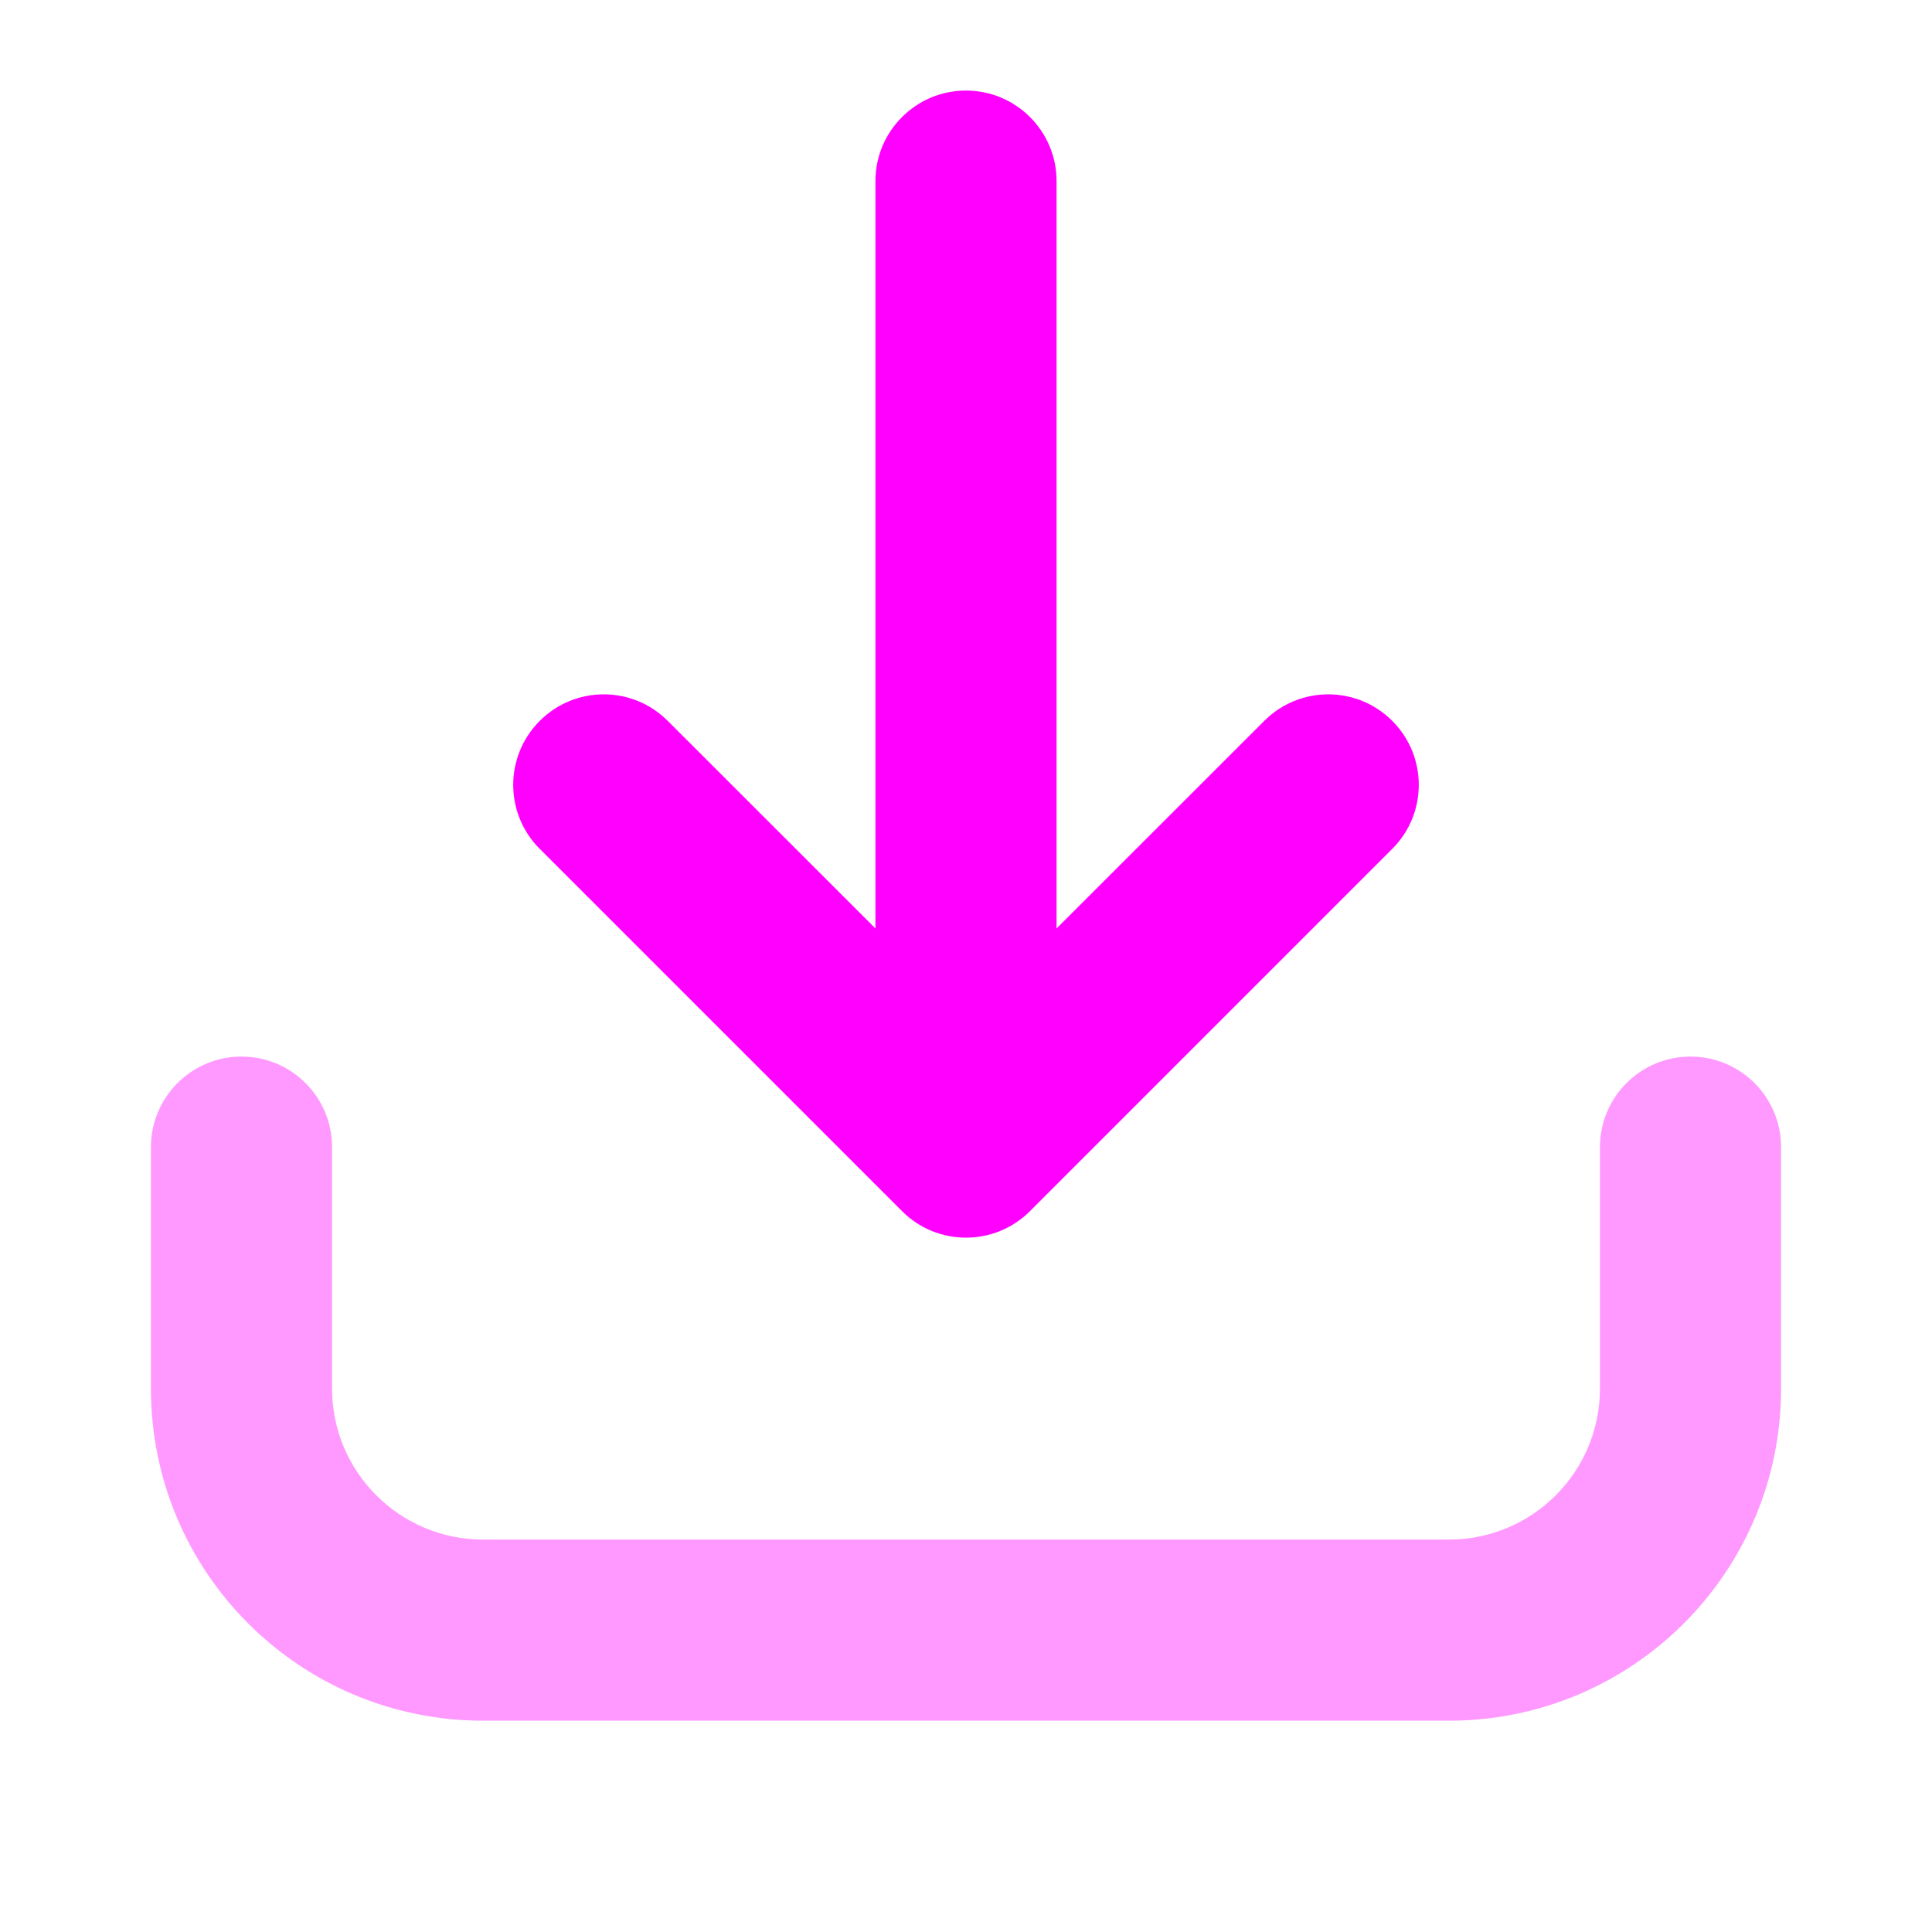
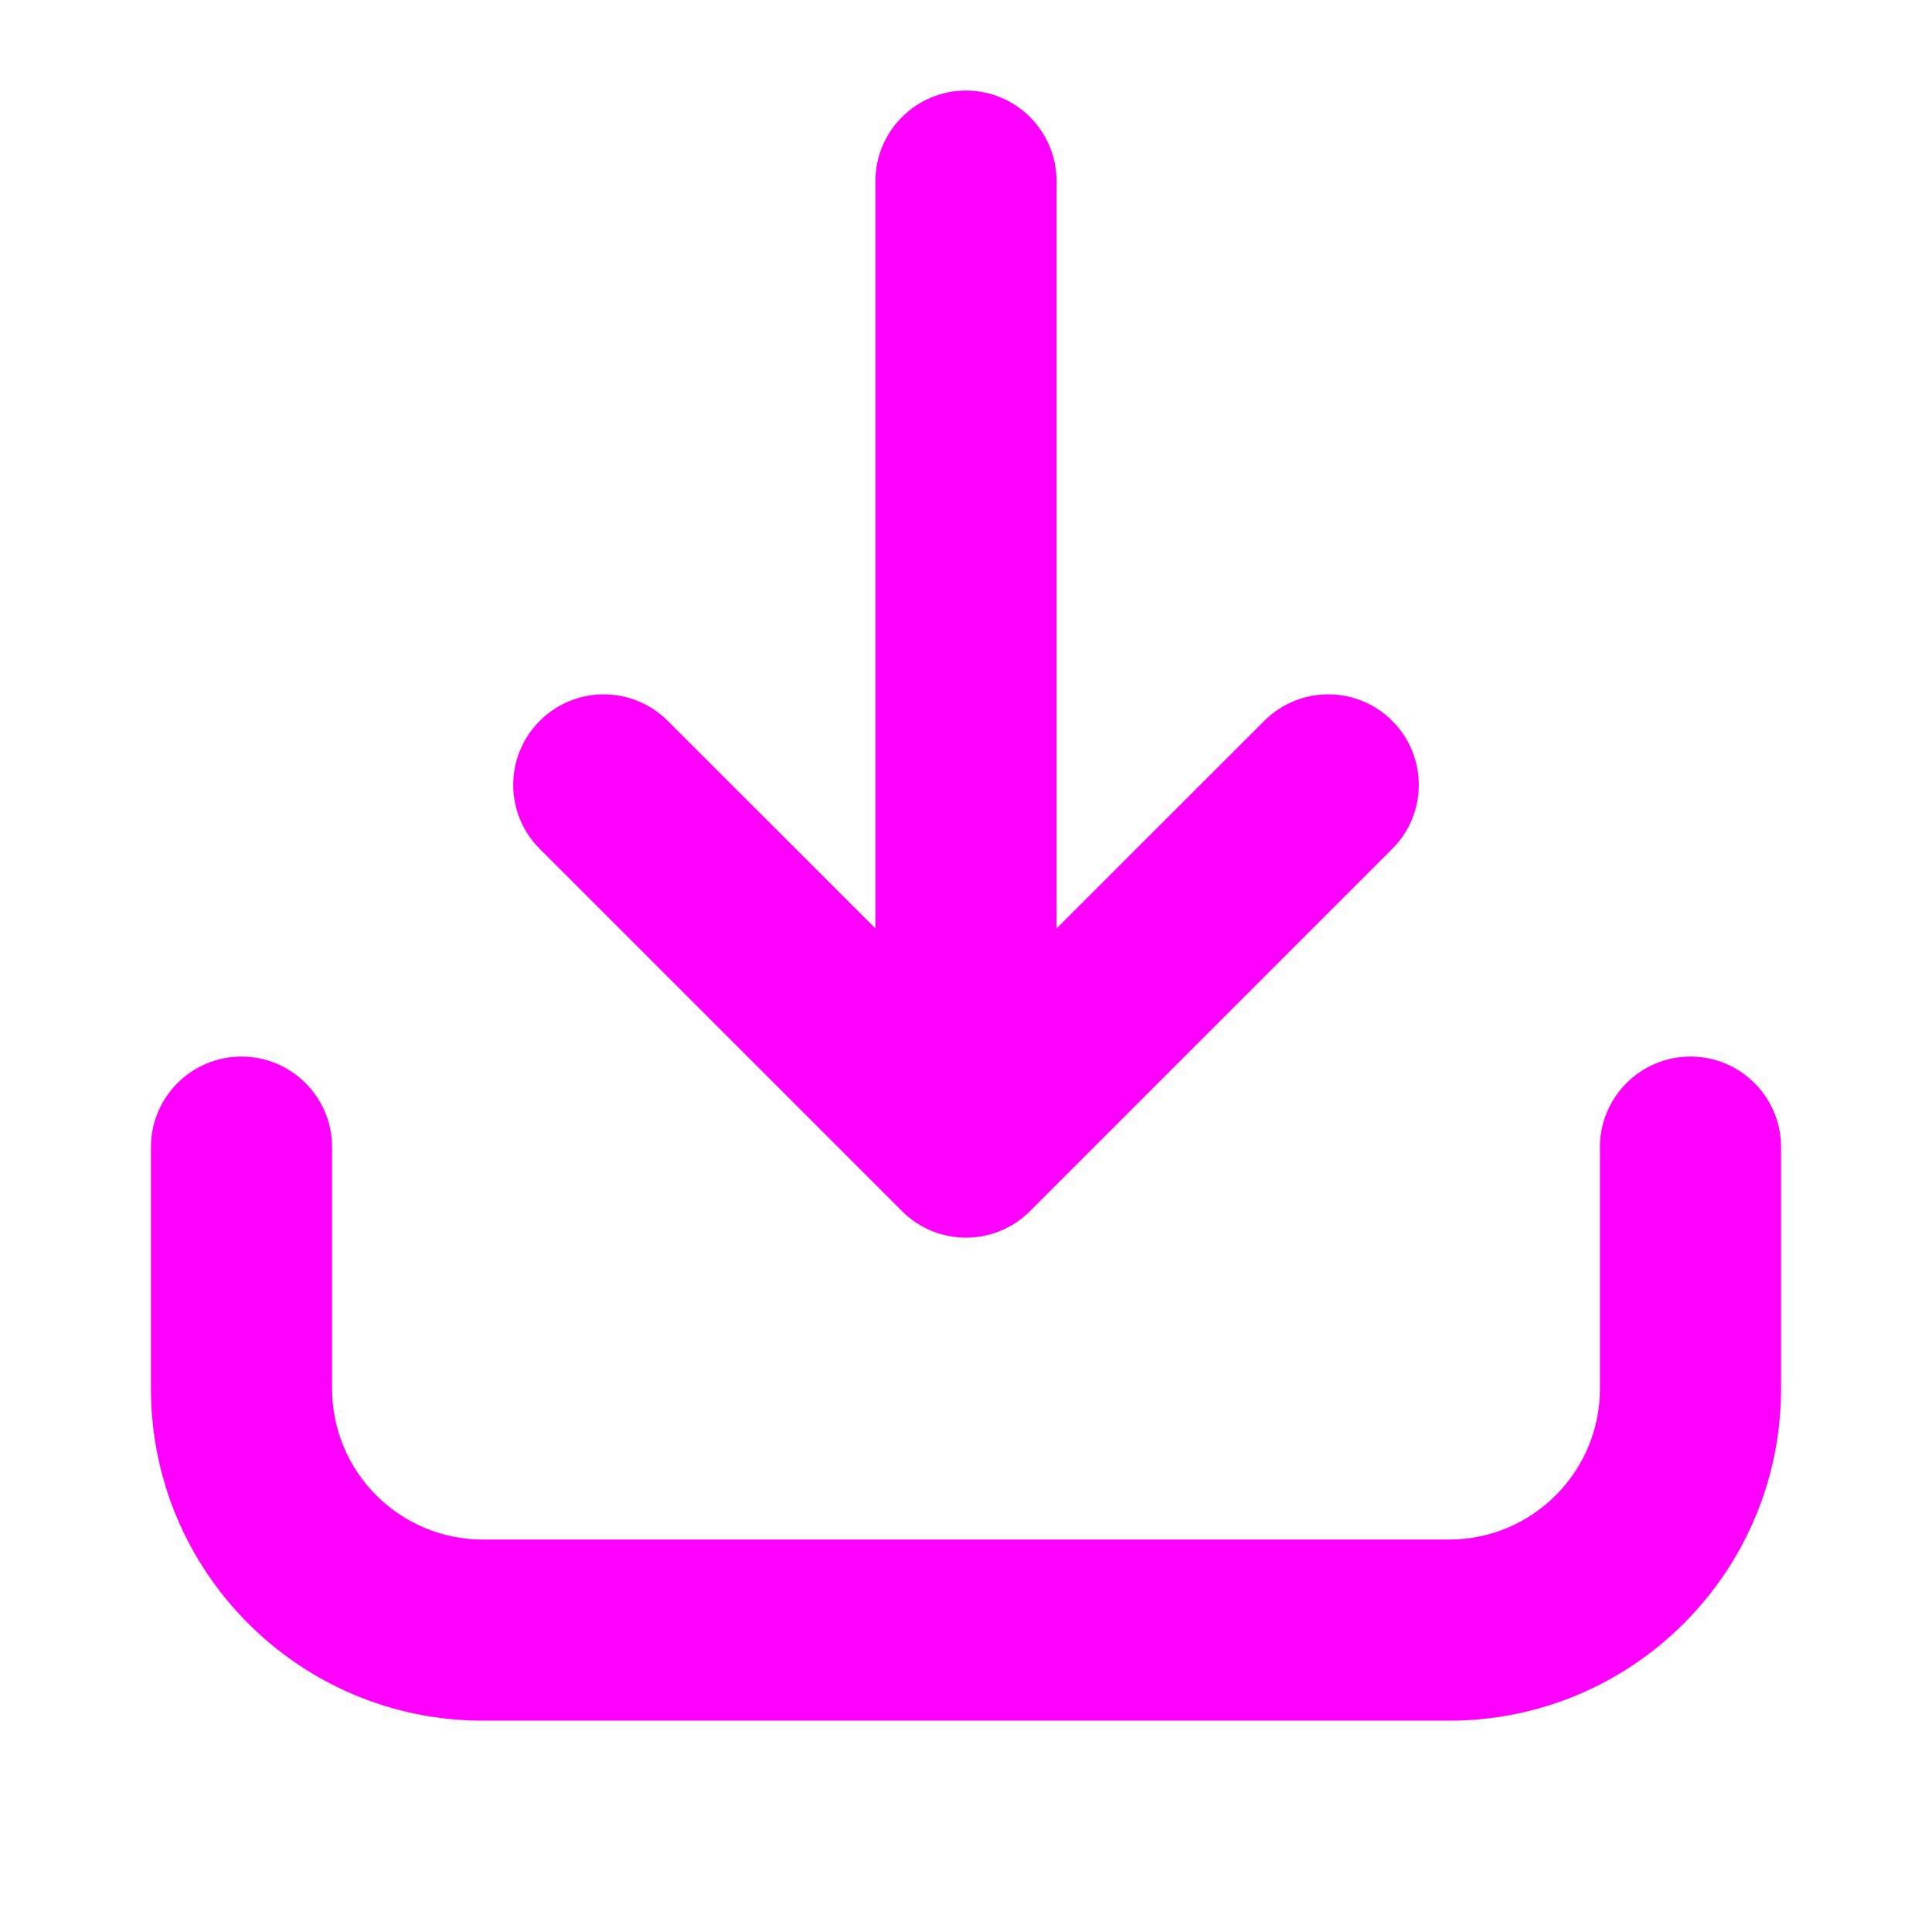
<svg xmlns="http://www.w3.org/2000/svg" width="16" height="16" viewBox="0 0 16 16" fill="none">
-   <path opacity="0.4" fill-rule="evenodd" clip-rule="evenodd" d="M2 8.75C2.414 8.75 2.75 9.086 2.75 9.5V11.5C2.75 12.19 3.31 12.75 4 12.75H12C12.69 12.75 13.25 12.19 13.25 11.5V9.5C13.25 9.086 13.586 8.75 14 8.75C14.414 8.75 14.75 9.086 14.75 9.5V11.5C14.75 13.019 13.519 14.25 12 14.25H4C2.481 14.25 1.25 13.019 1.25 11.5V9.5C1.25 9.086 1.586 8.75 2 8.75Z" fill="#FF00FF" />
+   <path fill-rule="evenodd" clip-rule="evenodd" d="M2 8.75C2.414 8.75 2.75 9.086 2.75 9.5V11.5C2.75 12.19 3.31 12.75 4 12.75H12C12.69 12.75 13.25 12.19 13.25 11.5V9.5C13.25 9.086 13.586 8.75 14 8.75C14.414 8.75 14.75 9.086 14.75 9.5V11.5C14.75 13.019 13.519 14.25 12 14.25H4C2.481 14.25 1.25 13.019 1.25 11.5V9.5C1.25 9.086 1.586 8.75 2 8.75Z" fill="#FF00FF" />
  <path fill-rule="evenodd" clip-rule="evenodd" d="M8 0.75C8.414 0.75 8.75 1.086 8.75 1.5V7.689L10.47 5.97C10.763 5.677 11.237 5.677 11.53 5.97C11.823 6.263 11.823 6.737 11.53 7.03L8.53 10.03C8.237 10.323 7.763 10.323 7.47 10.03L4.47 7.03C4.177 6.737 4.177 6.263 4.47 5.97C4.763 5.677 5.237 5.677 5.53 5.97L7.25 7.689V1.5C7.25 1.086 7.586 0.75 8 0.75Z" fill="#FF00FF" />
</svg>
